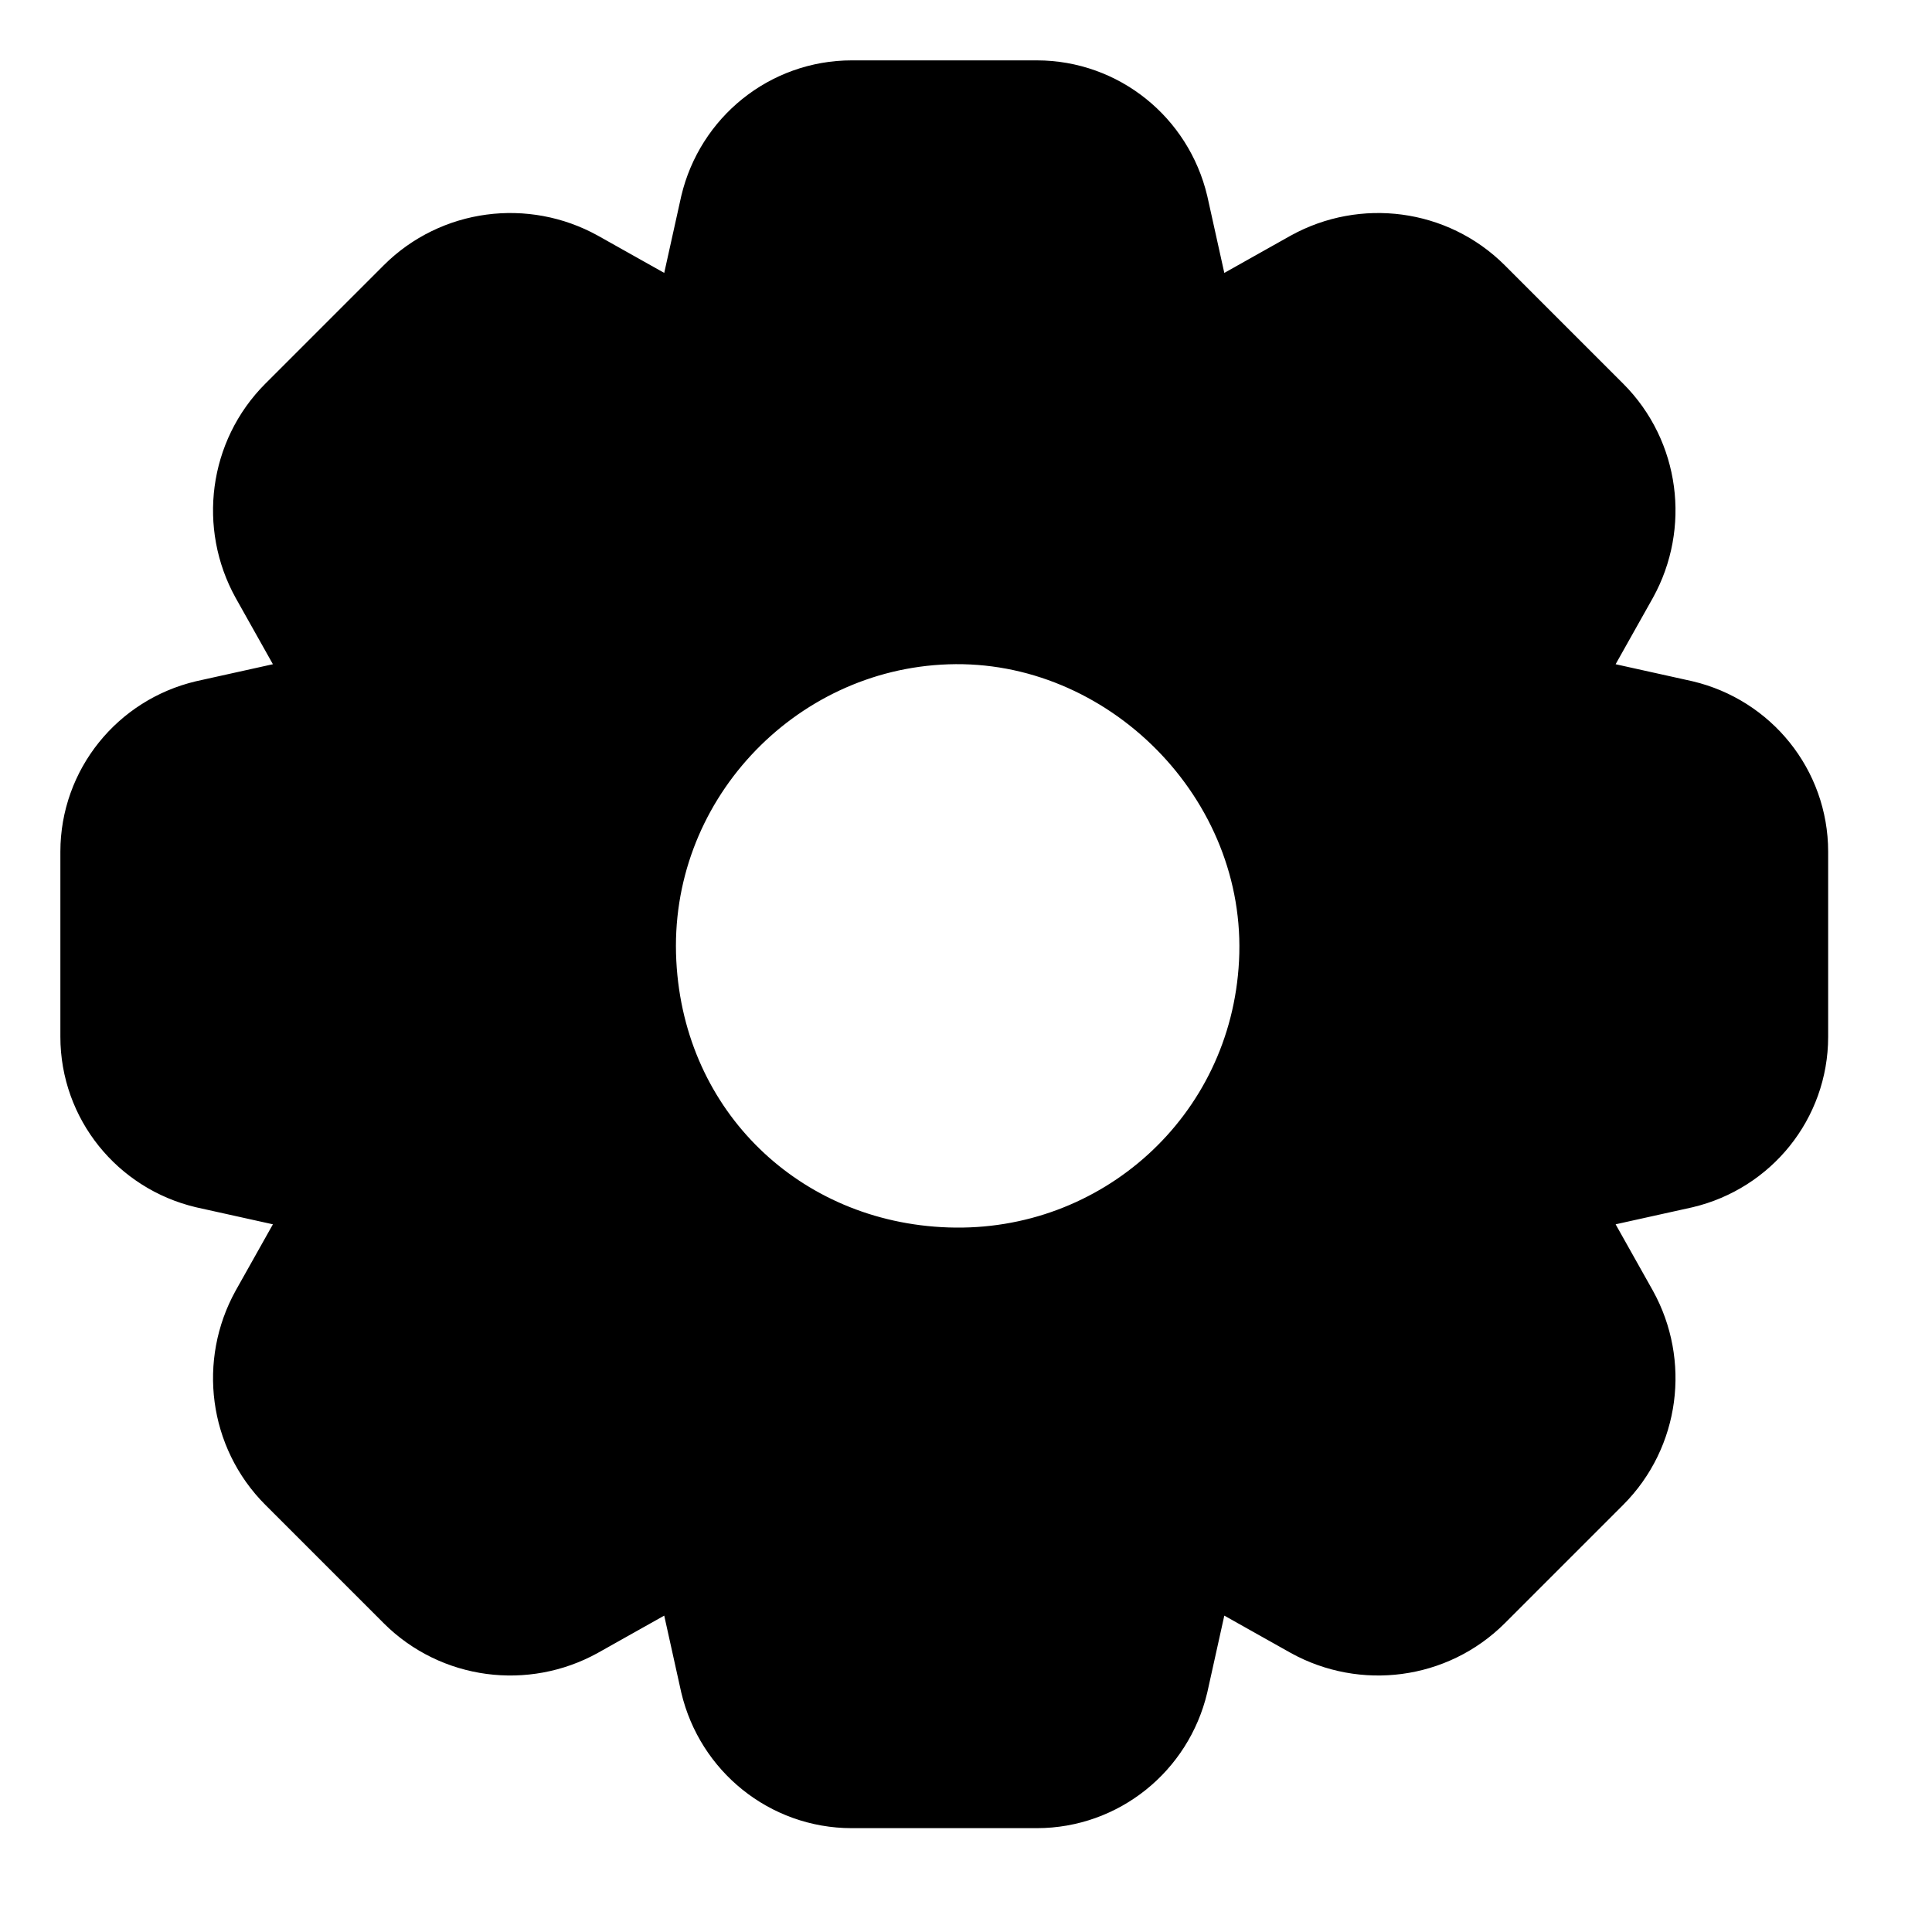
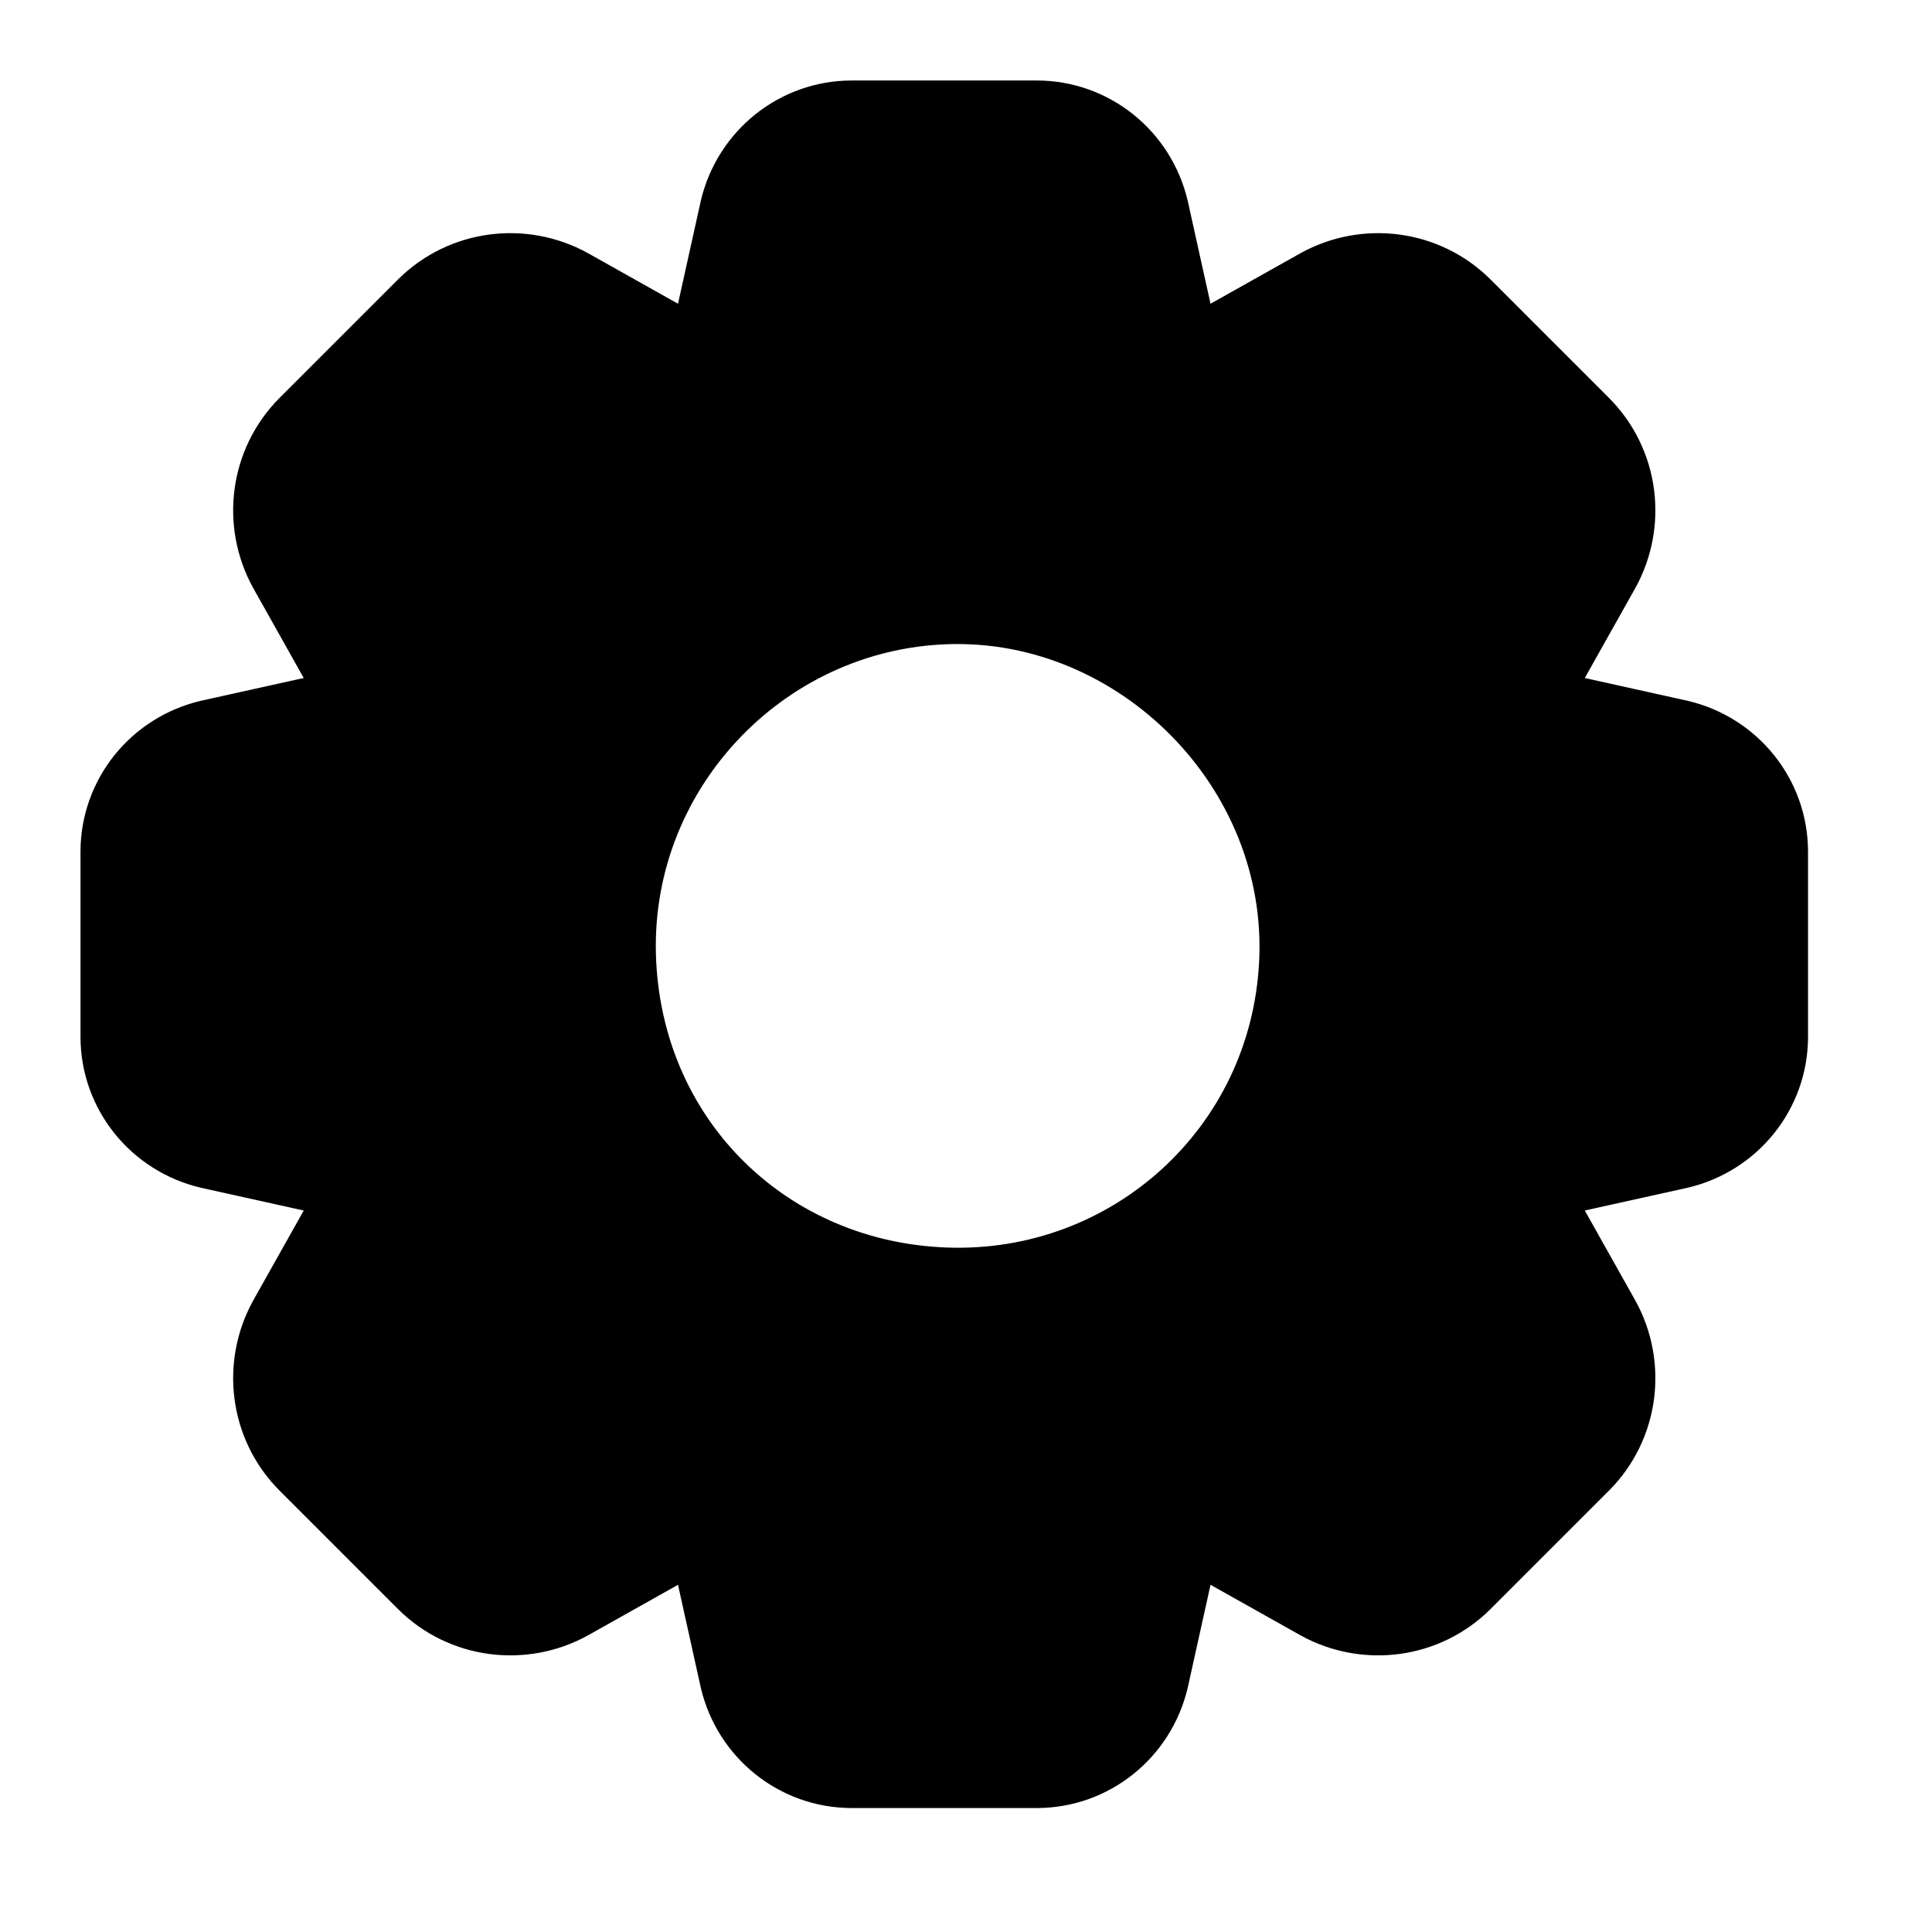
<svg xmlns="http://www.w3.org/2000/svg" width="24" height="24" viewBox="0 0 24 24" fill="none">
-   <path fill-rule="evenodd" clip-rule="evenodd" d="M10.58 2H12.88C13.31 2 13.68 2.3 13.78 2.72L14.15 4.39C14.2 4.61 14.35 4.79 14.56 4.88C14.76 4.96 14.99 4.95 15.18 4.84L16.64 4.02C17.02 3.81 17.5 3.87 17.81 4.18L19.28 5.65C19.59 5.96 19.65 6.44 19.44 6.82L18.62 8.28C18.51 8.47 18.5 8.7 18.58 8.9C18.67 9.11 18.85 9.26 19.07 9.31L20.74 9.68C21.16 9.78 21.46 10.15 21.46 10.58V12.88C21.46 13.31 21.16 13.68 20.74 13.78L19.07 14.15C18.85 14.2 18.67 14.35 18.58 14.56C18.5 14.76 18.51 14.99 18.62 15.18L19.44 16.64C19.65 17.02 19.59 17.5 19.28 17.81L17.81 19.28C17.5 19.59 17.02 19.65 16.64 19.44L15.18 18.62C14.99 18.51 14.76 18.5 14.56 18.58C14.35 18.67 14.2 18.85 14.15 19.07L13.78 20.74C13.68 21.16 13.31 21.46 12.88 21.46H10.58C10.15 21.46 9.78 21.16 9.68 20.74L9.31 19.07C9.26 18.85 9.11 18.67 8.9 18.58C8.7 18.5 8.47 18.51 8.28 18.62L6.82 19.44C6.44 19.65 5.96 19.59 5.65 19.28L4.18 17.81C3.87 17.5 3.81 17.02 4.02 16.64L4.84 15.18C4.95 14.99 4.96 14.76 4.88 14.56C4.79 14.35 4.61 14.2 4.39 14.15L2.72 13.78C2.3 13.68 2 13.31 2 12.88V10.58C2 10.15 2.3 9.78 2.72 9.68L4.39 9.31C4.61 9.26 4.79 9.11 4.88 8.9C4.96 8.7 4.95 8.47 4.84 8.28L4.02 6.82C3.81 6.44 3.87 5.96 4.18 5.65L5.65 4.18C5.96 3.87 6.44 3.81 6.82 4.02L8.28 4.84C8.47 4.95 8.7 4.96 8.9 4.88C9.11 4.79 9.26 4.61 9.31 4.39L9.68 2.72C9.78 2.3 10.15 2 10.58 2ZM7.153 12C7.015 9.331 9.12 7.091 11.74 7.003C14.445 6.912 16.782 9.244 16.64 12C16.505 14.622 14.313 16.584 11.74 16.497C9.256 16.414 7.284 14.53 7.153 12Z" fill="black" stroke="black" stroke-width="2.5" stroke-linejoin="round" />
+   <path fill-rule="evenodd" clip-rule="evenodd" d="M10.58 2H12.88C13.31 2 13.68 2.3 13.78 2.72L14.15 4.39C14.2 4.61 14.35 4.79 14.56 4.88C14.76 4.96 14.99 4.95 15.18 4.84L16.64 4.02C17.02 3.81 17.5 3.87 17.81 4.18L19.28 5.65C19.59 5.96 19.65 6.44 19.44 6.82L18.62 8.28C18.51 8.47 18.5 8.7 18.58 8.9C18.67 9.11 18.85 9.26 19.07 9.31L20.74 9.68C21.16 9.78 21.46 10.15 21.46 10.58V12.88C21.46 13.31 21.16 13.68 20.74 13.78L19.07 14.15C18.85 14.2 18.67 14.35 18.58 14.56C18.5 14.76 18.51 14.99 18.62 15.18L19.44 16.64C19.65 17.02 19.59 17.5 19.28 17.81L17.81 19.28C17.5 19.59 17.02 19.65 16.64 19.44L15.18 18.62C14.99 18.51 14.76 18.5 14.56 18.58C14.35 18.67 14.2 18.85 14.15 19.07L13.78 20.74C13.68 21.16 13.31 21.46 12.88 21.46H10.58C10.15 21.46 9.78 21.16 9.68 20.74L9.31 19.07C9.26 18.85 9.11 18.67 8.9 18.58C8.7 18.5 8.47 18.51 8.28 18.62L6.82 19.44C6.44 19.65 5.96 19.59 5.65 19.28L4.18 17.81C3.87 17.5 3.81 17.02 4.02 16.64L4.84 15.18C4.95 14.99 4.96 14.76 4.88 14.56C4.79 14.35 4.61 14.2 4.39 14.15L2.72 13.78C2.3 13.68 2 13.31 2 12.88V10.58C2 10.15 2.3 9.78 2.72 9.68L4.39 9.31C4.61 9.26 4.79 9.11 4.88 8.9C4.96 8.7 4.95 8.47 4.84 8.28L4.02 6.82C3.81 6.44 3.87 5.96 4.18 5.65L5.65 4.18C5.96 3.87 6.44 3.81 6.82 4.02L8.28 4.84C8.47 4.95 8.7 4.96 8.9 4.88C9.11 4.79 9.26 4.61 9.31 4.39L9.68 2.72C9.78 2.3 10.15 2 10.58 2ZM7.153 12C7.015 9.331 9.12 7.091 11.74 7.003C14.445 6.912 16.782 9.244 16.64 12C16.505 14.622 14.313 16.584 11.74 16.497C9.256 16.414 7.284 14.53 7.153 12Z" fill="black" stroke="black" stroke-width="2.0" stroke-linejoin="round" />
</svg>
